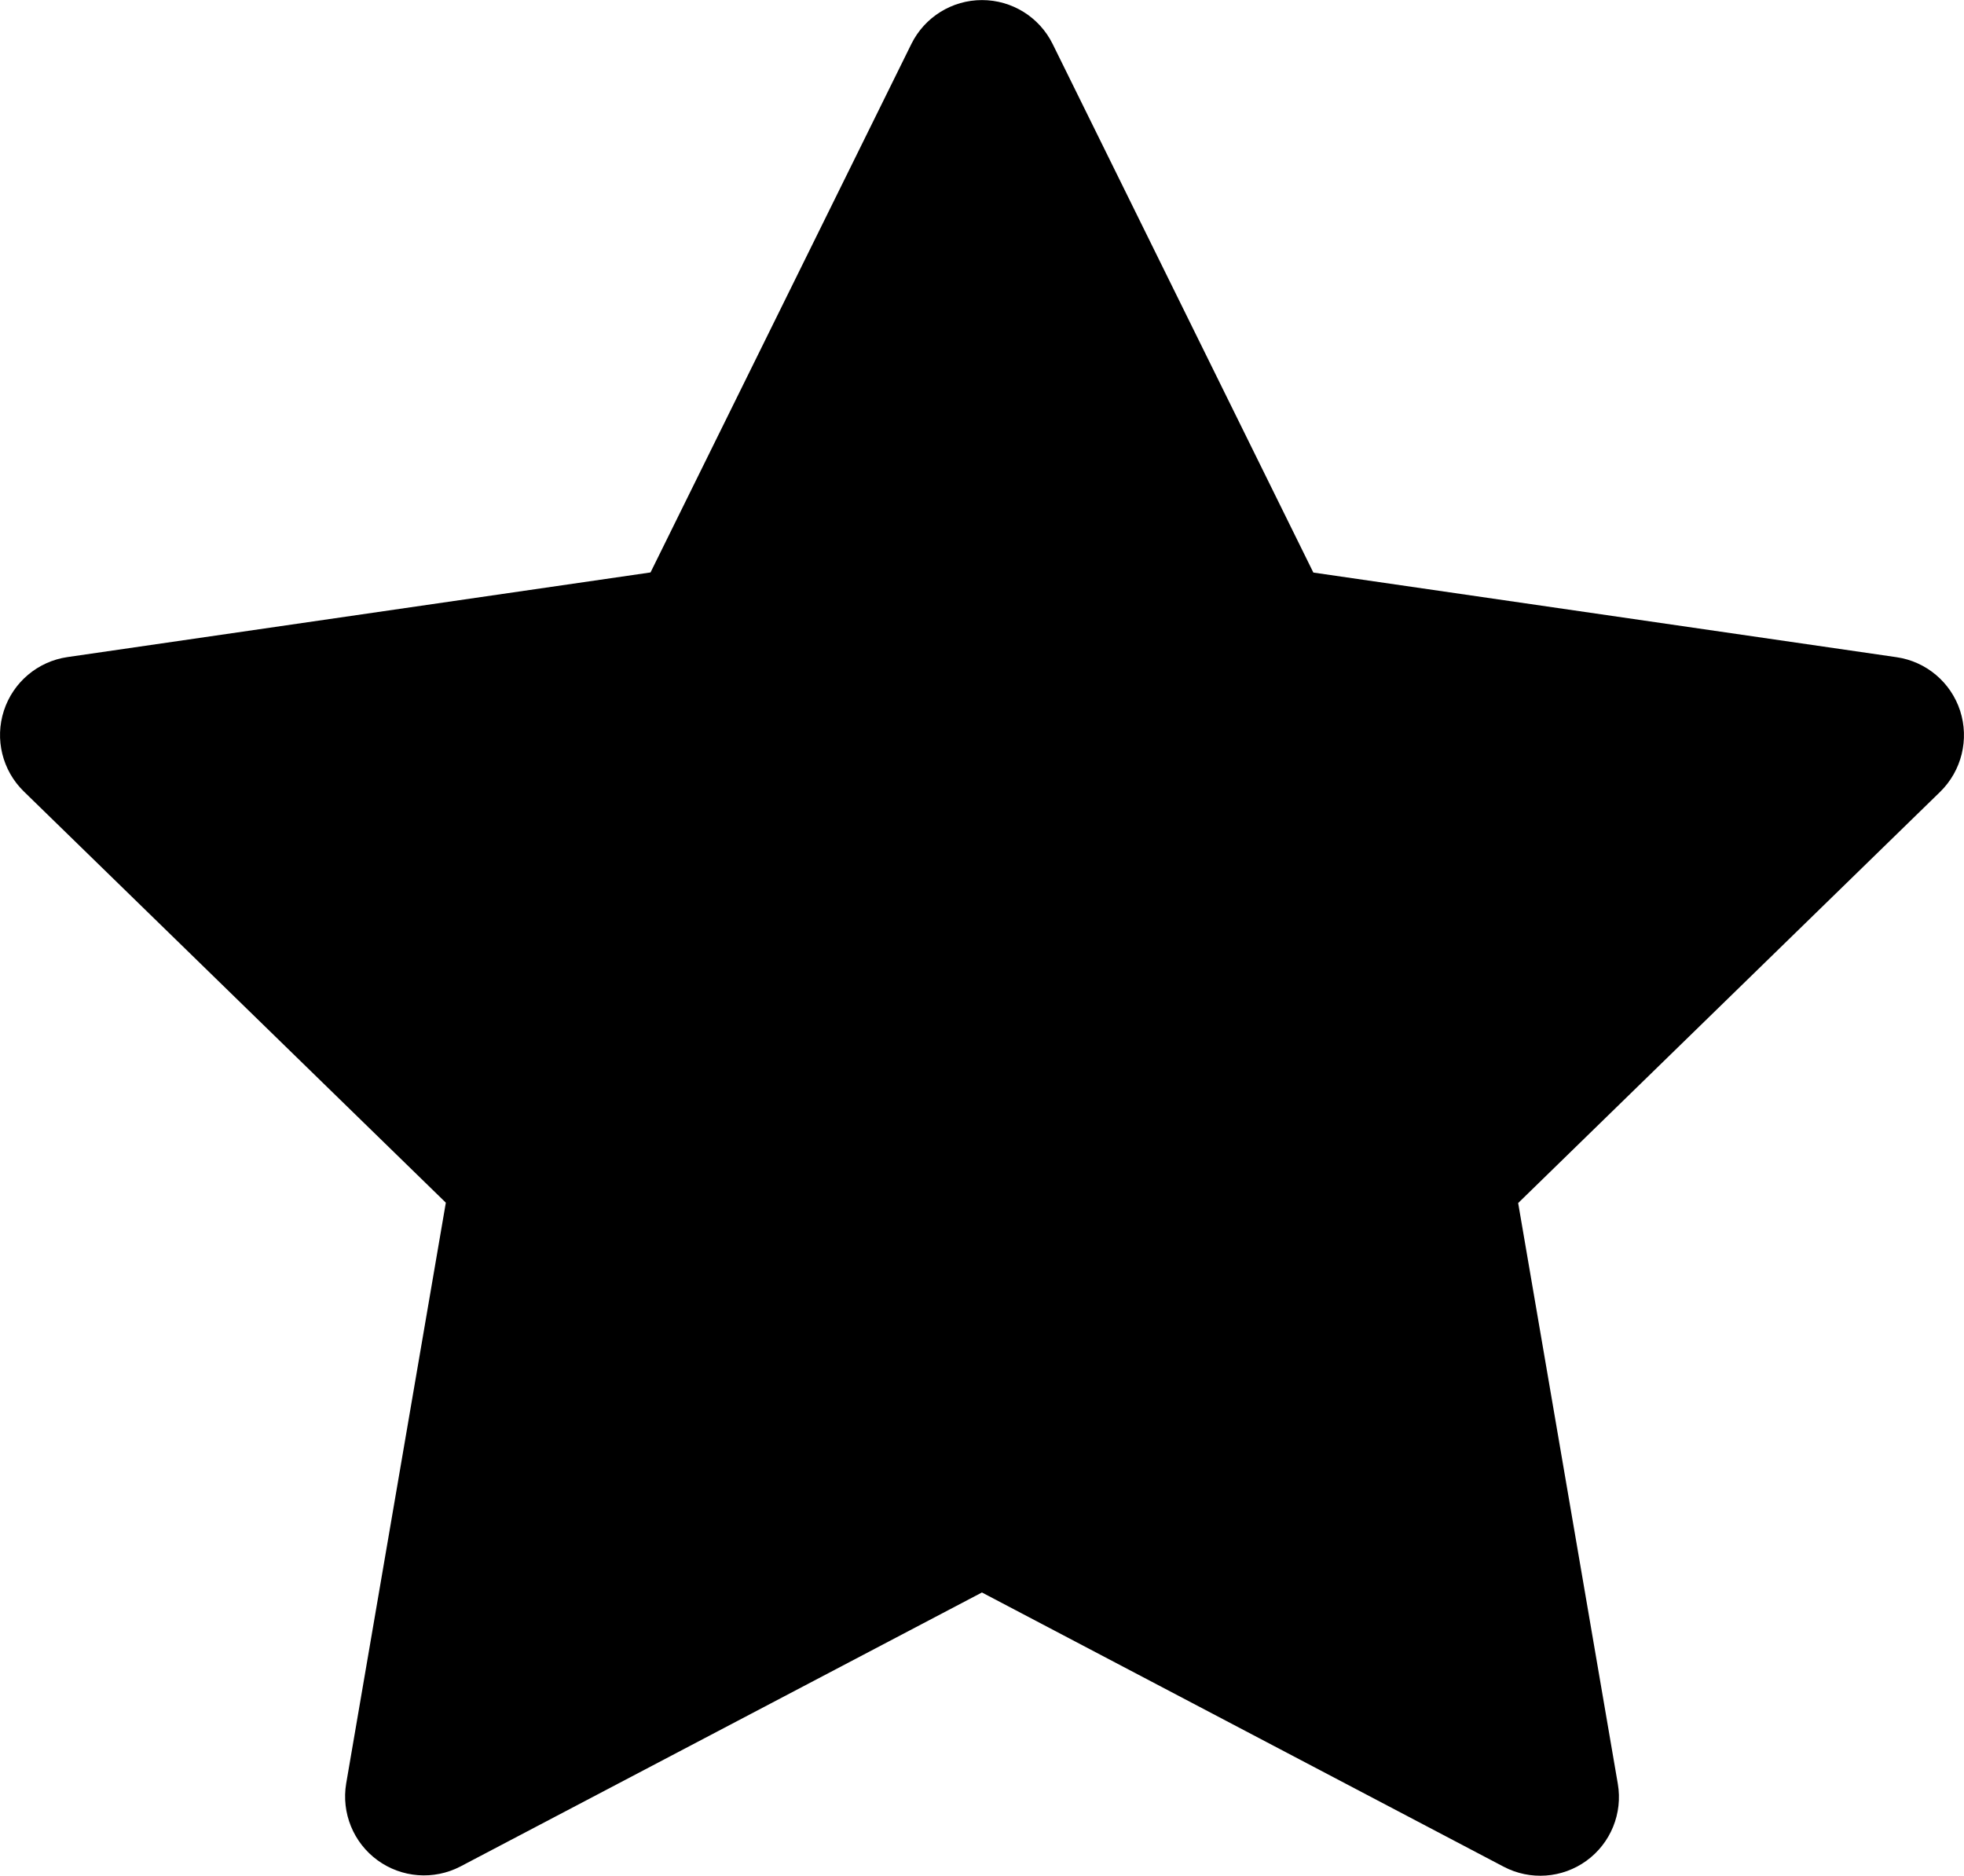
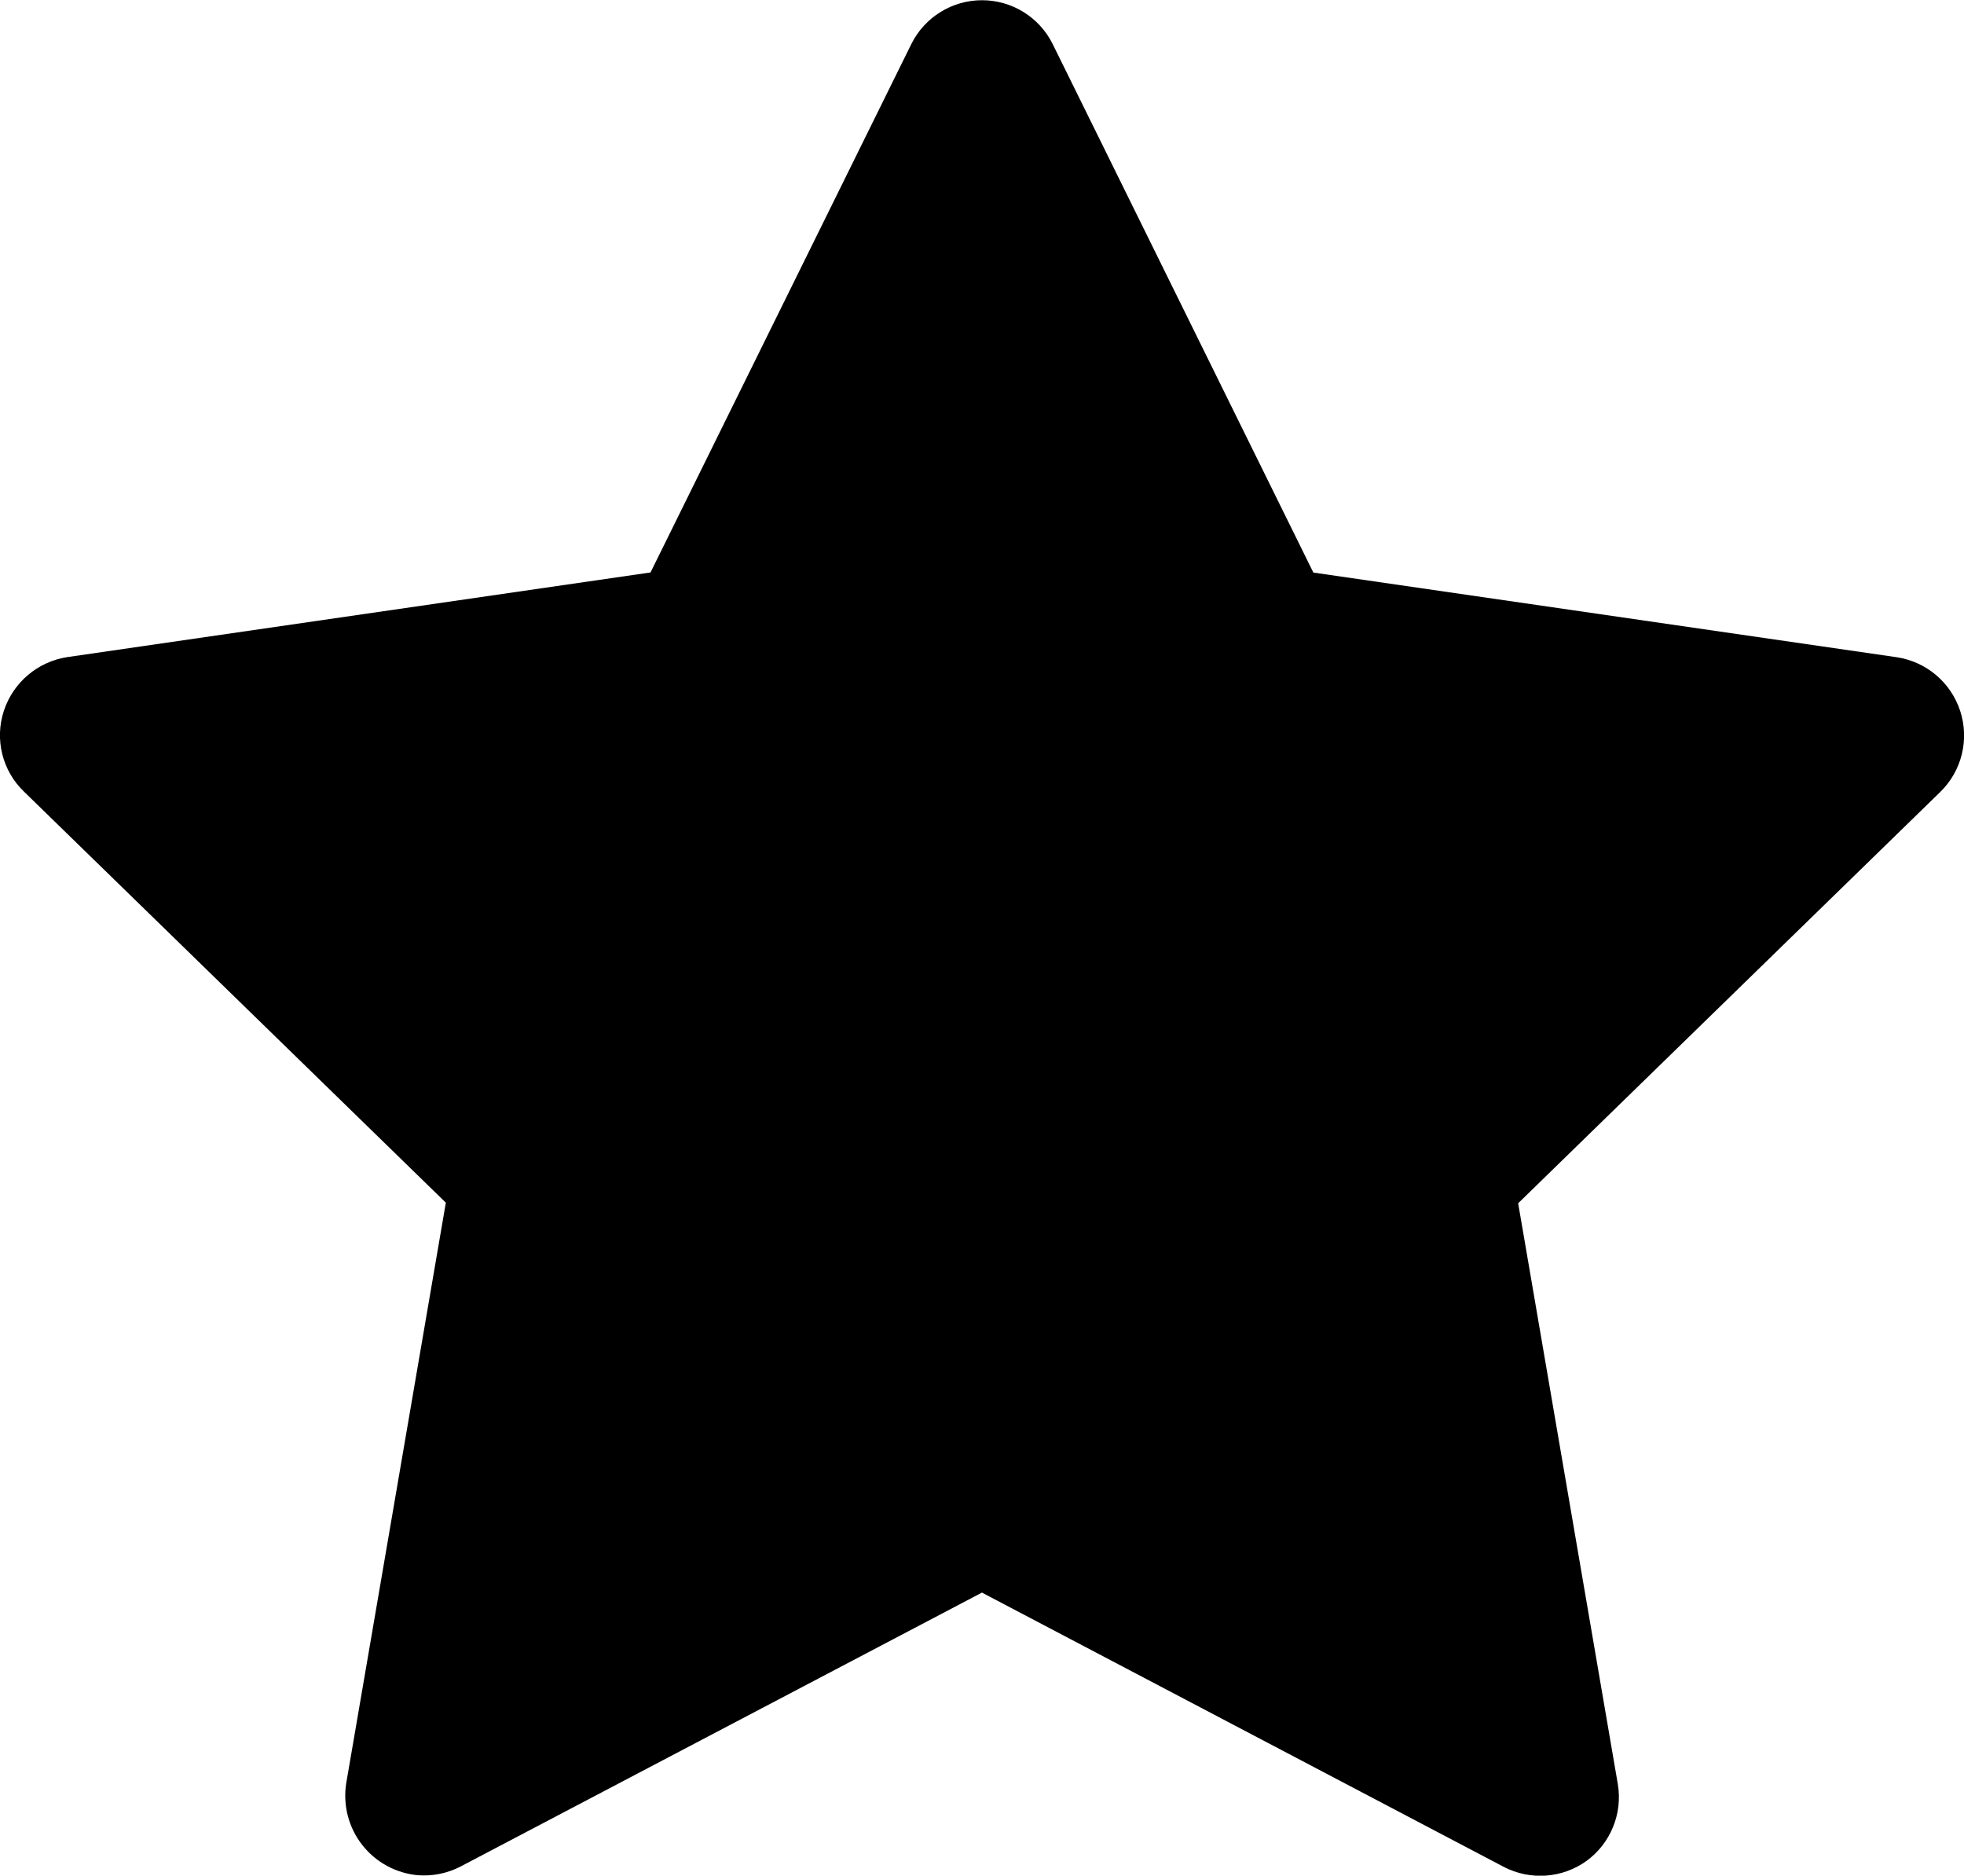
- <svg xmlns="http://www.w3.org/2000/svg" viewBox="0 0 16.753 16" preserveAspectRatio="xMidYMin meet">
-   <path d="M16.72 6.063a.672.672 0 0 0-.542-.457l-4.975-.722L8.979.375a.672.672 0 0 0-1.205 0L5.549 4.883l-4.974.722a.672.672 0 0 0-.372 1.146l3.6 3.508-.85 4.954a.673.673 0 0 0 .973.709l4.45-2.338 4.45 2.339a.671.671 0 0 0 .974-.707l-.85-4.954 3.6-3.508a.677.677 0 0 0 .17-.691z" />
+ <svg xmlns="http://www.w3.org/2000/svg" xmlns:xlink="http://www.w3.org/1999/xlink" viewBox="0 0 16.753 16" preserveAspectRatio="xMidYMin meet">
+   <defs>
+     <path id="a" d="M0 0h16.753v16H0z" />
+   </defs>
+   <clipPath id="b">
+     <use overflow="visible" xlink:href="#a" />
+   </clipPath>
+   <g clip-path="url(#b)">
+     <path d="M16.72 6.063a.675.675 0 00-.542-.457l-4.975-.722L8.979.375a.673.673 0 00-1.205 0L5.549 4.883l-4.974.722a.678.678 0 00-.542.458.667.667 0 00.17.688l3.6 3.508-.85 4.954a.681.681 0 00.613.783.68.68 0 00.36-.073l4.45-2.338 4.45 2.339a.676.676 0 00.707-.05.674.674 0 00.267-.656l-.85-4.954 3.6-3.508a.673.673 0 00.17-.693z" />
+   </g>
</svg>
